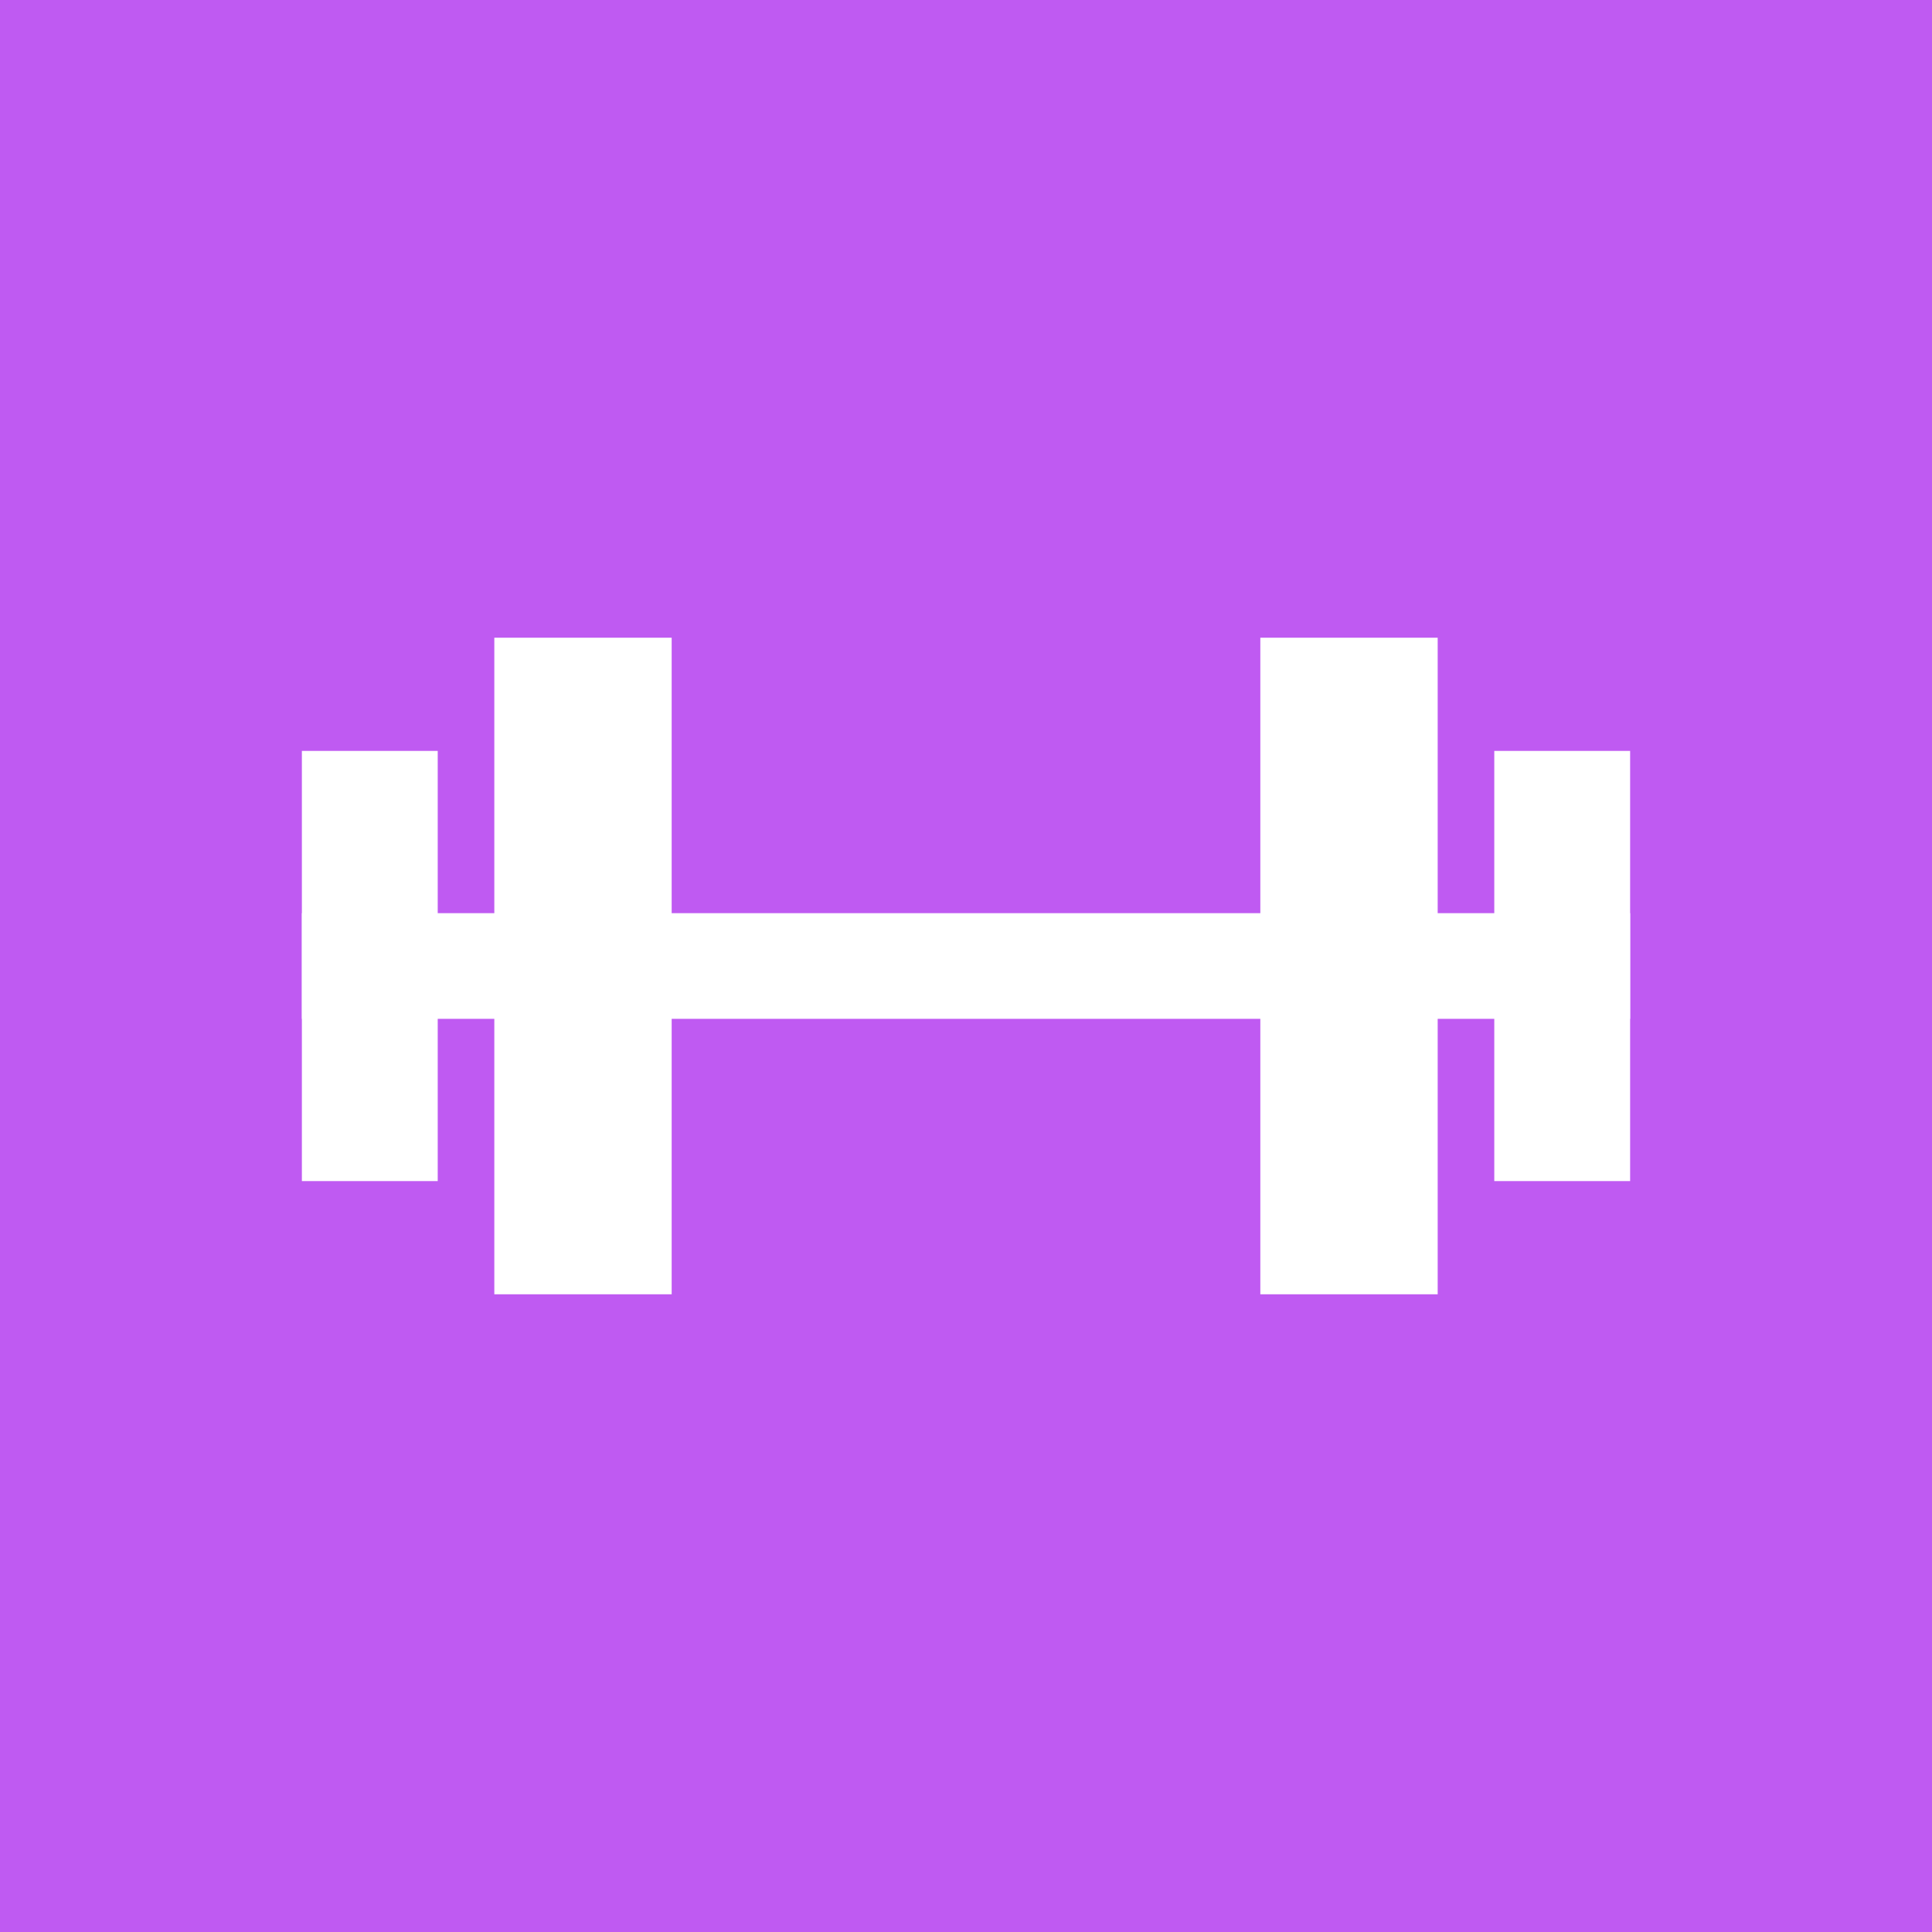
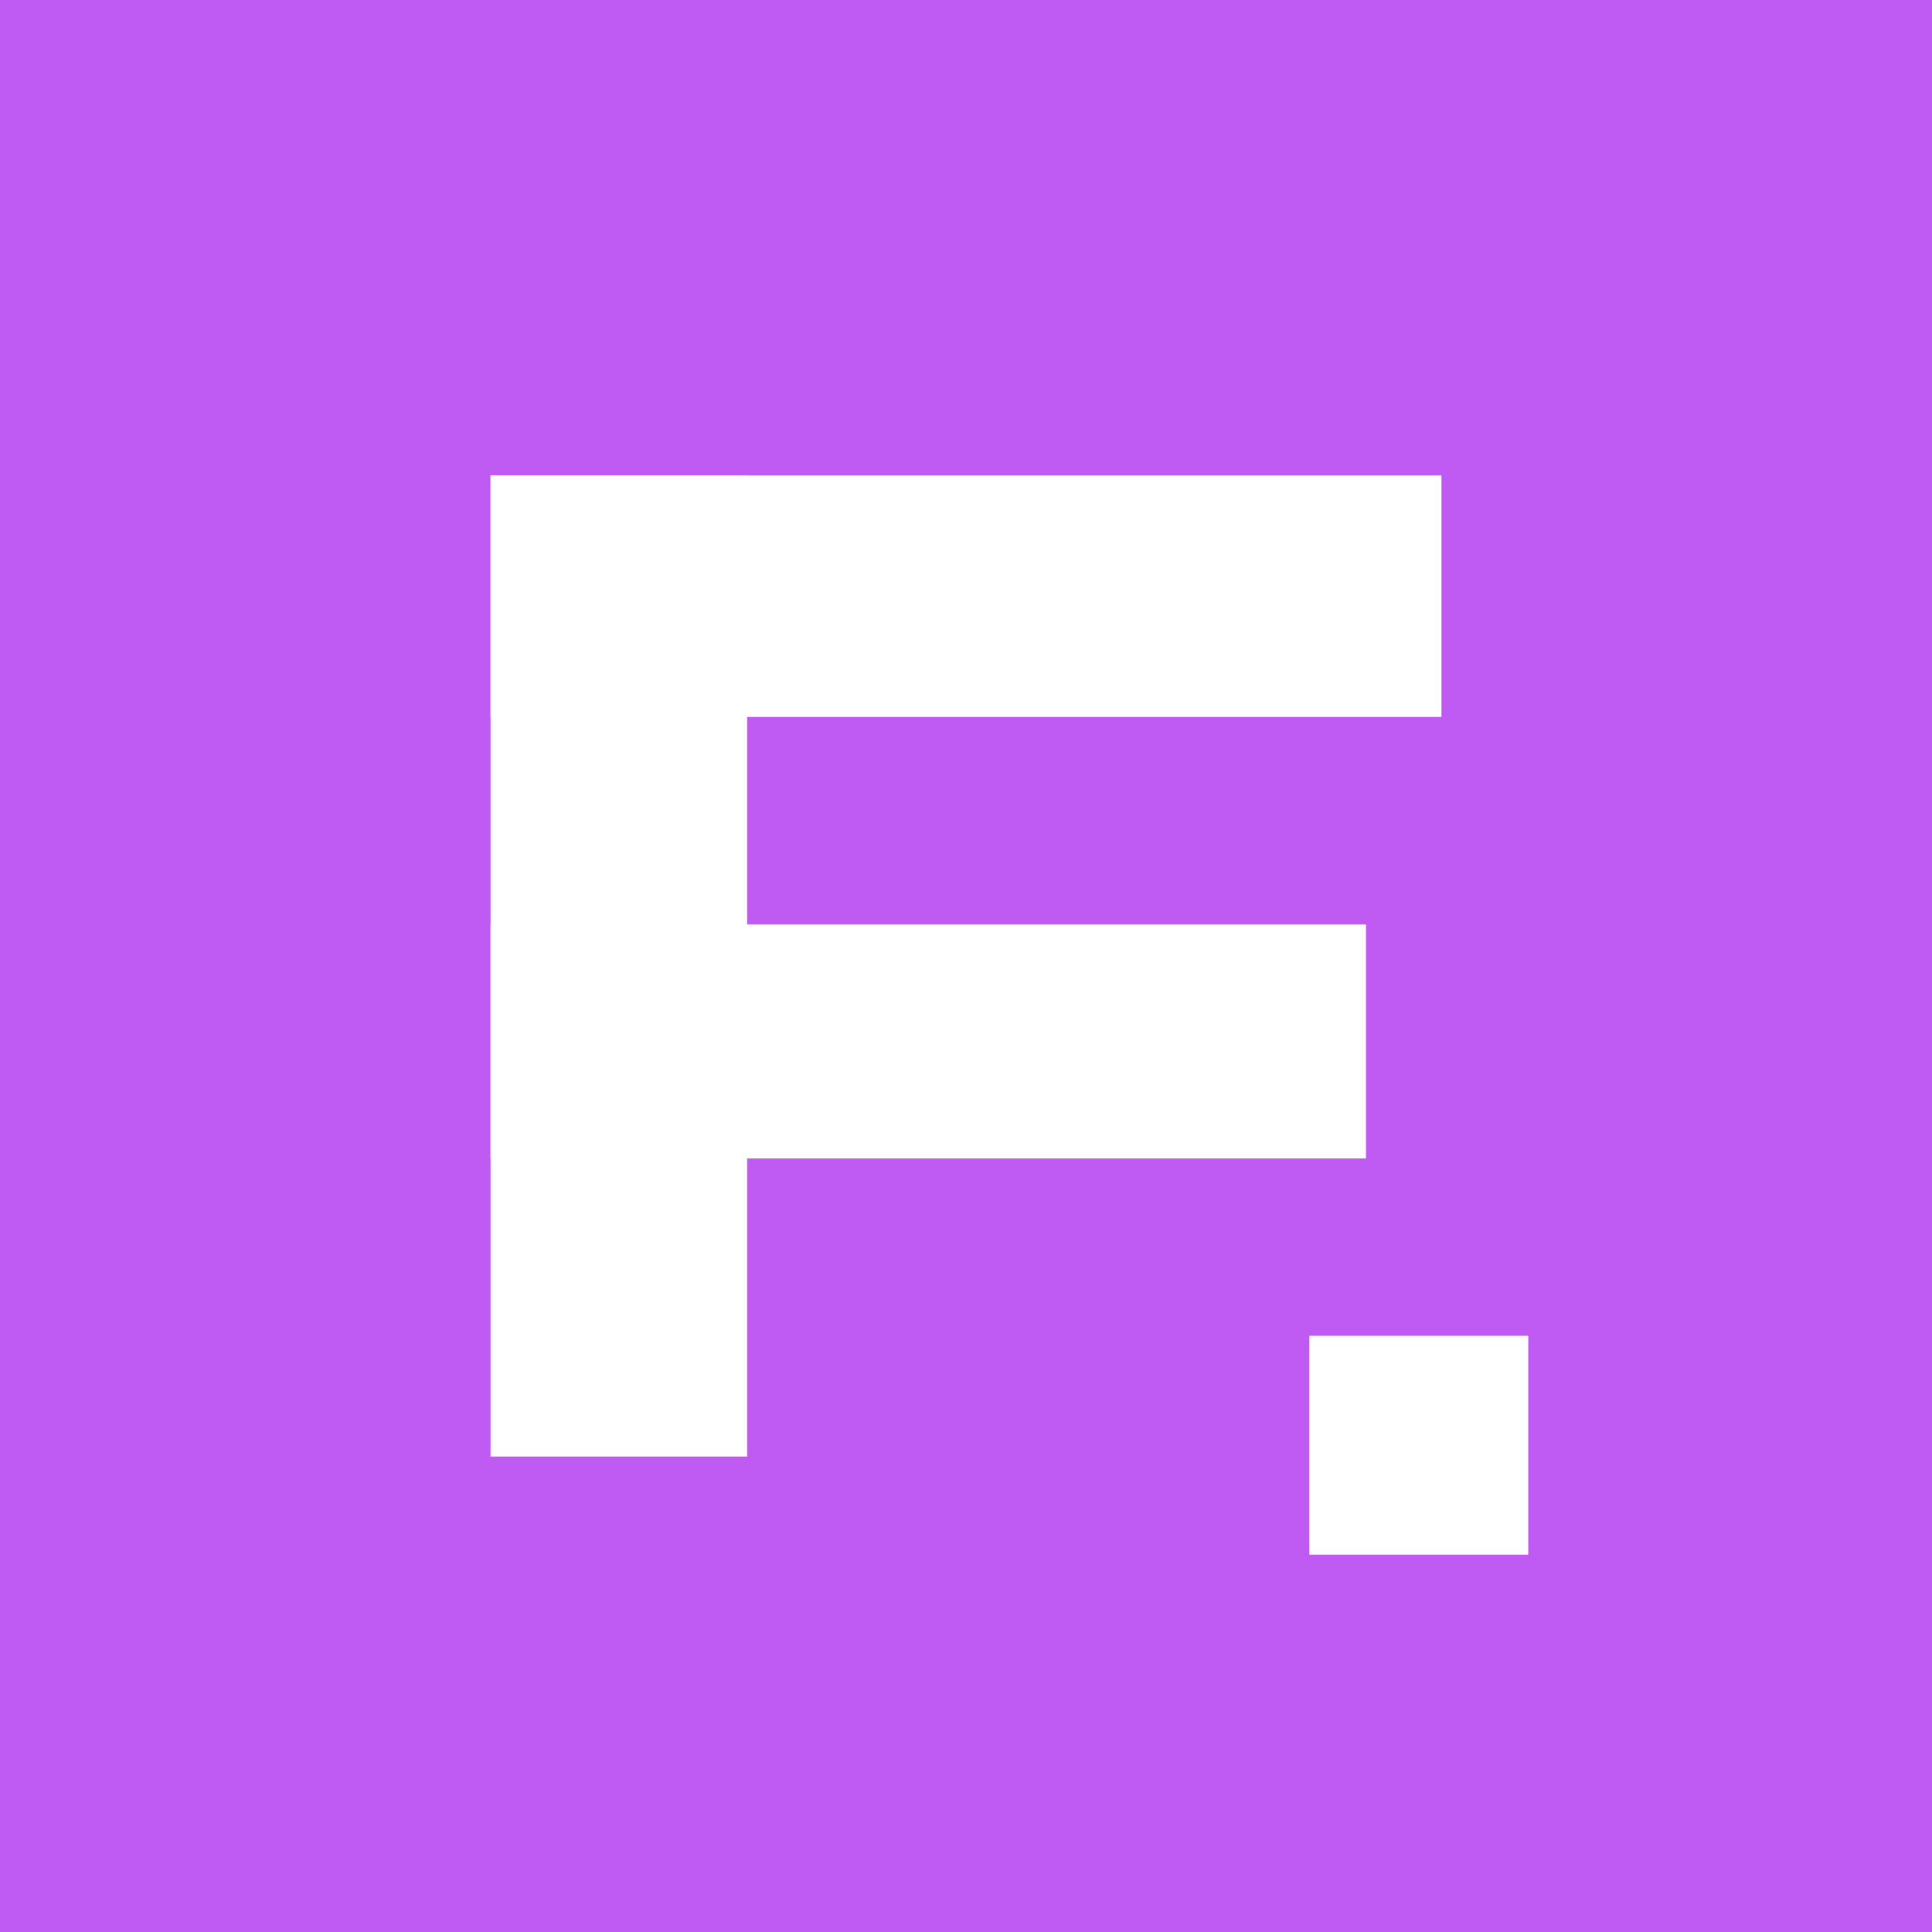
<svg xmlns="http://www.w3.org/2000/svg" width="1024" height="1024" viewBox="0 0 512 512">
  <rect width="512" height="512" fill="#bf5af2" />
  <g fill="#ffffff">
-     <rect x="80" y="242" width="352" height="28" />
-     <rect x="80" y="199" width="36" height="114" />
-     <rect x="131" y="169" width="47" height="174" />
-     <rect x="334" y="169" width="47" height="174" />
-     <rect x="396" y="199" width="36" height="114" />
+     <rect x="130" y="126" width="68" height="260" />
+     <rect x="130" y="126" width="252" height="64" />
+     <rect x="130" y="245" width="232" height="62" />
+     <rect x="347" y="354" width="58" height="58" />
  </g>
</svg>
